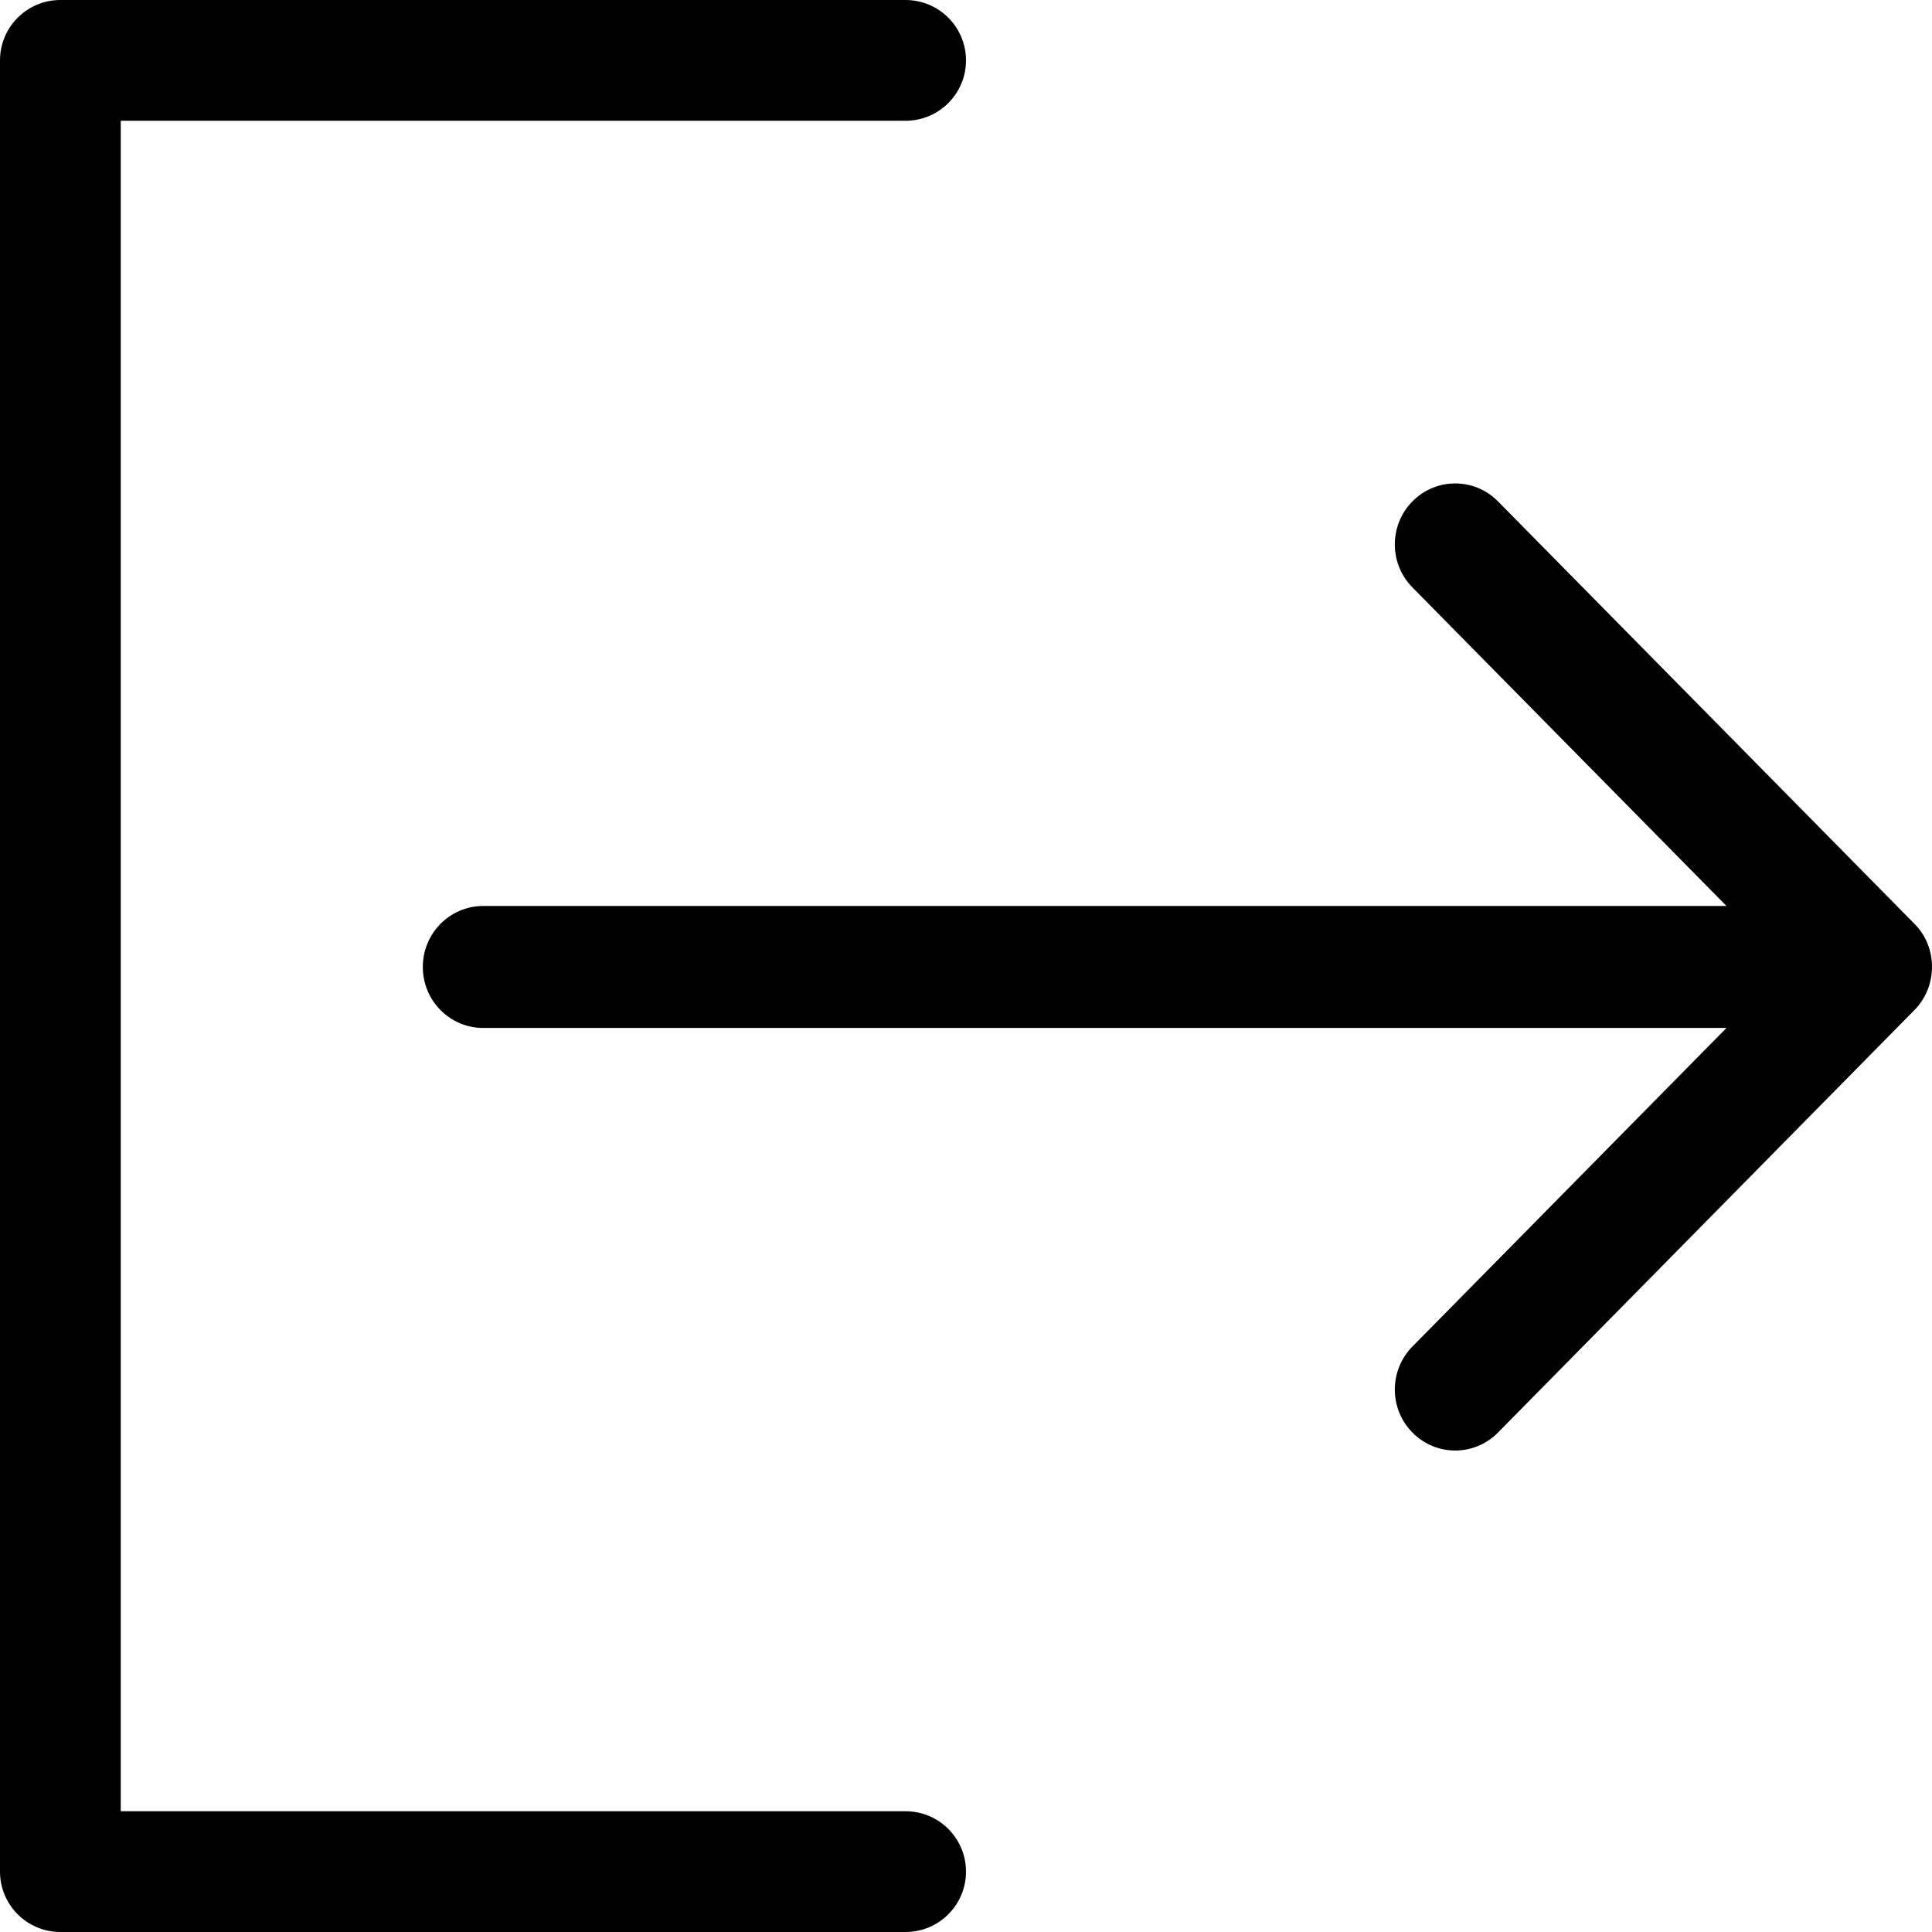
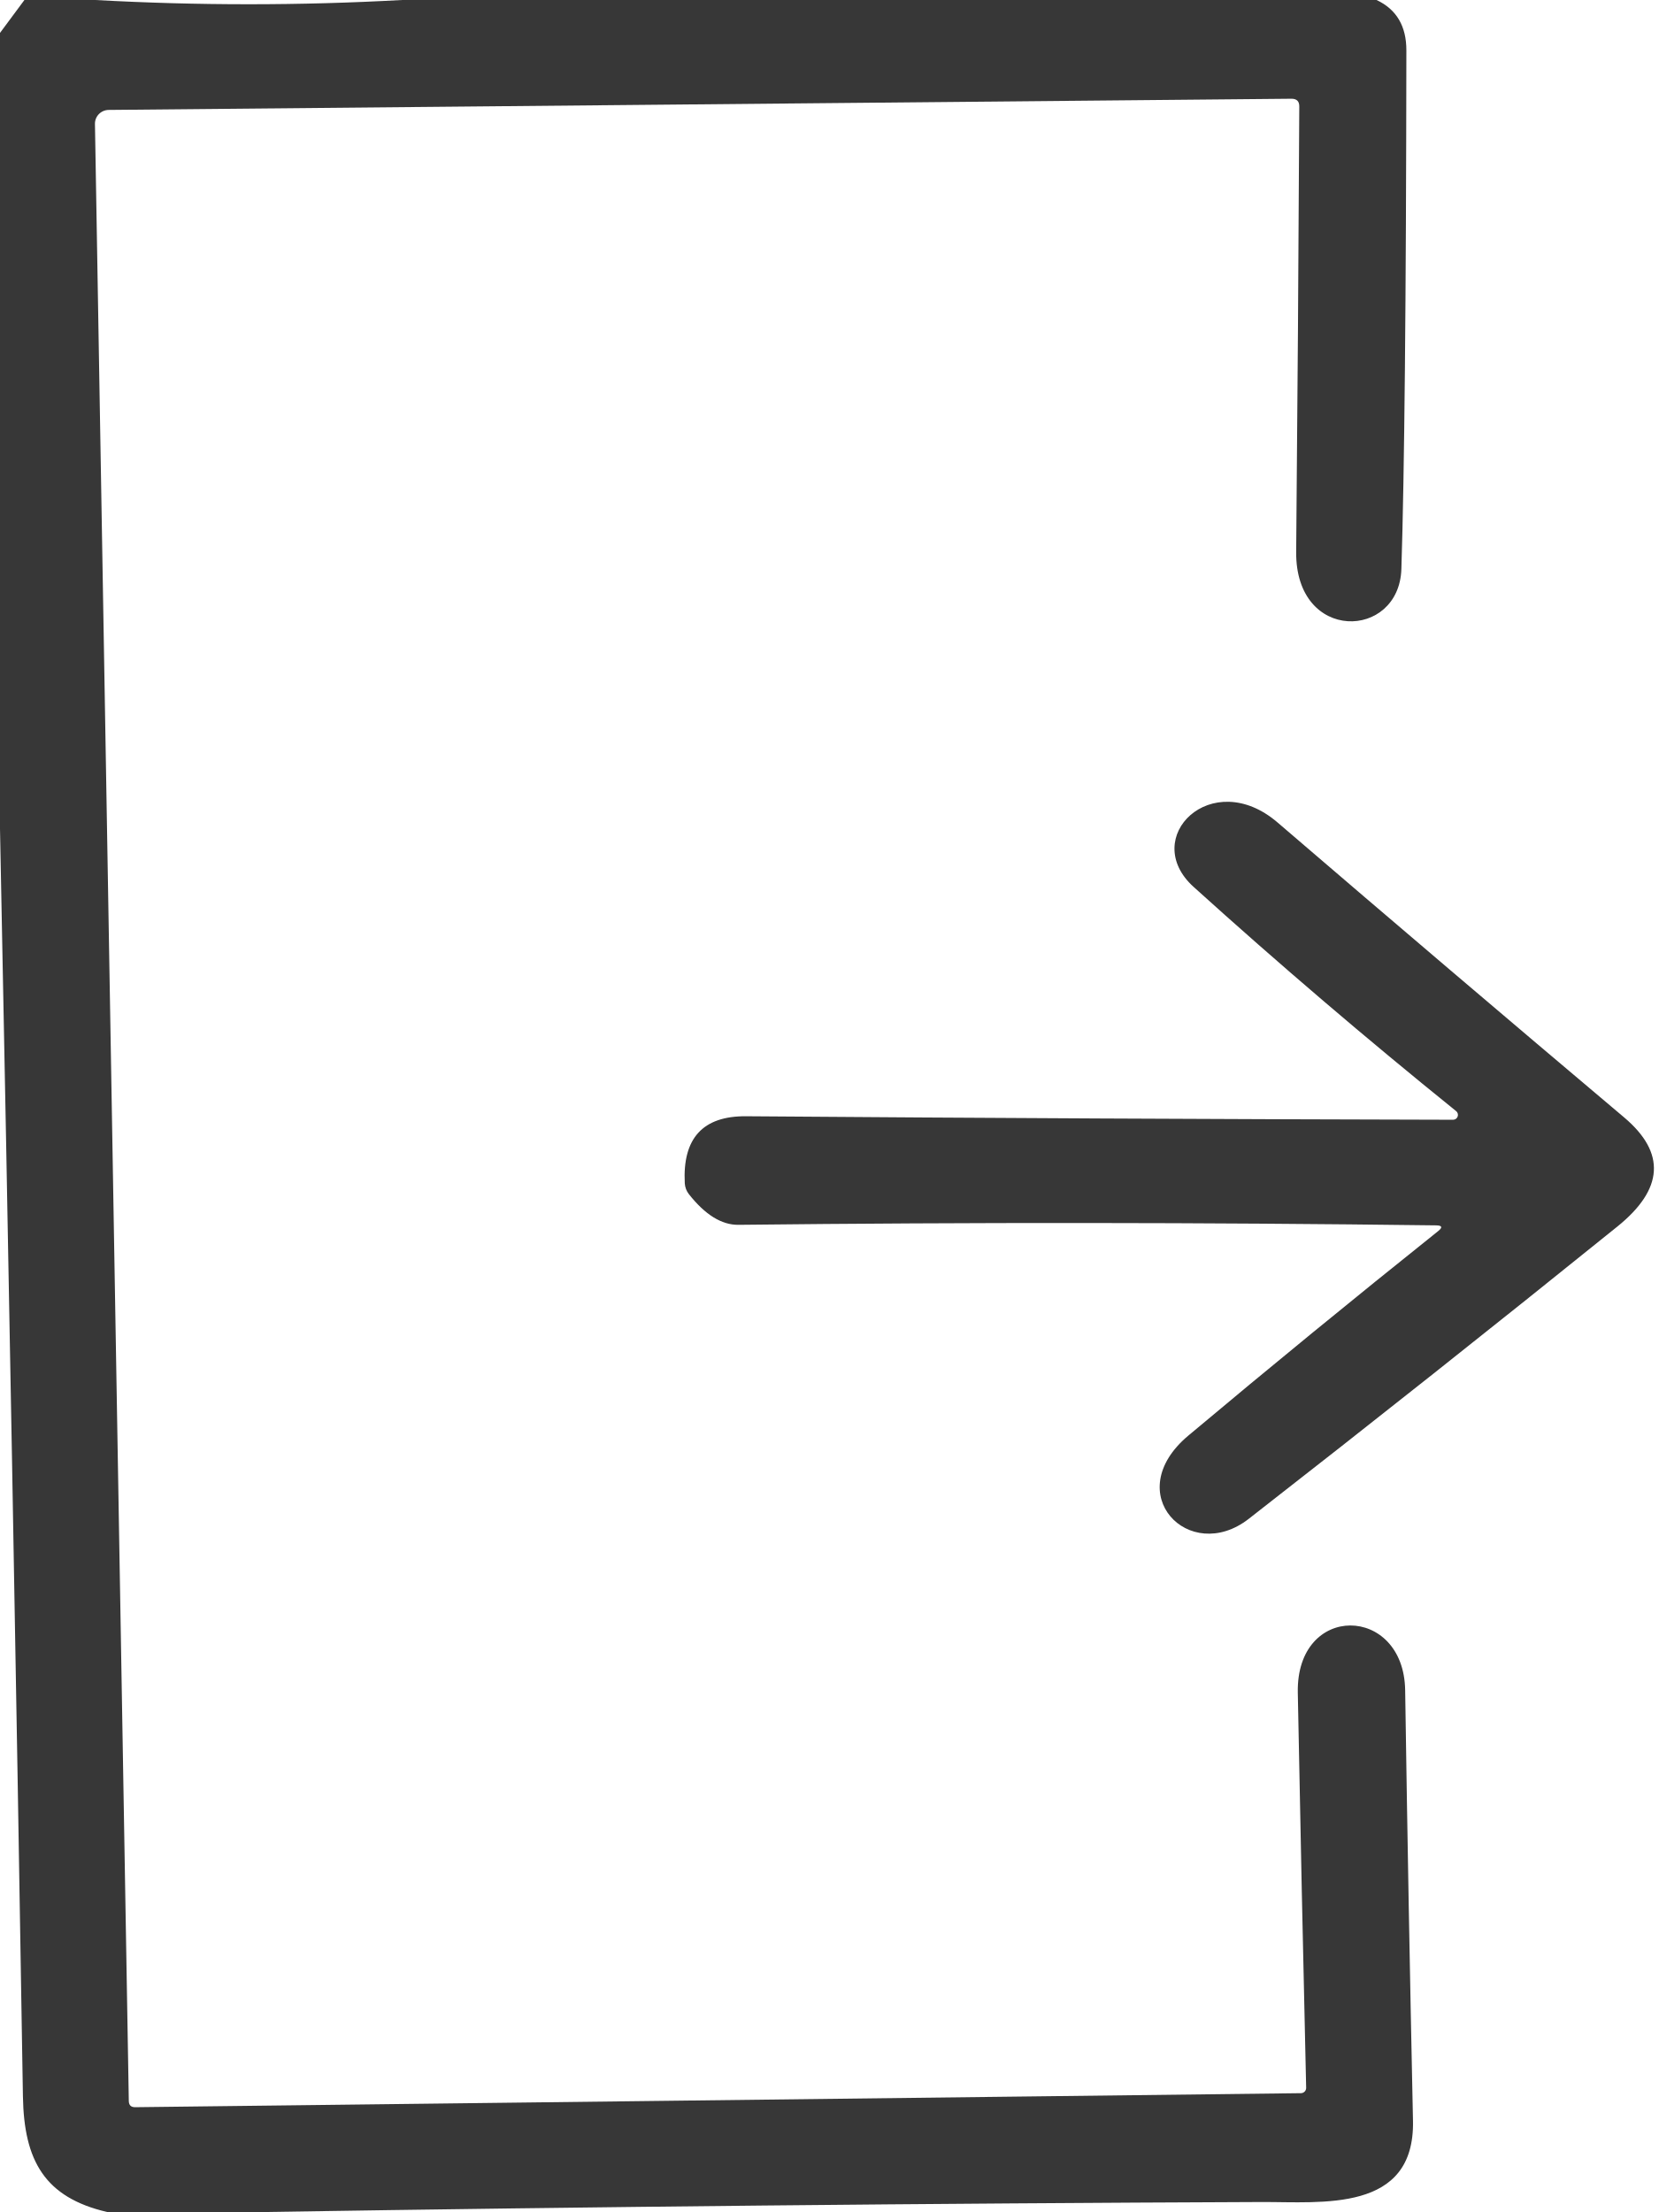
- <svg xmlns="http://www.w3.org/2000/svg" version="1.1" id="Capa_1" x="0px" y="0px" viewBox="0 0 384.971 384.971" style="enable-background:new 0 0 384.971 384.971;" xml:space="preserve">
-   <g>
-     <g id="Sign_Out">
-       <path d="M180.455,360.91H24.061V24.061h156.394c6.641,0,12.03-5.39,12.03-12.03s-5.39-12.03-12.03-12.03H12.03    C5.39,0.001,0,5.39,0,12.031V372.94c0,6.641,5.39,12.03,12.03,12.03h168.424c6.641,0,12.03-5.39,12.03-12.03    C192.485,366.299,187.095,360.91,180.455,360.91z" />
-       <path d="M381.481,184.088l-83.009-84.2c-4.704-4.752-12.319-4.74-17.011,0c-4.704,4.74-4.704,12.439,0,17.179l62.558,63.46H96.279    c-6.641,0-12.03,5.438-12.03,12.151c0,6.713,5.39,12.151,12.03,12.151h247.74l-62.558,63.46c-4.704,4.752-4.704,12.439,0,17.179    c4.704,4.752,12.319,4.752,17.011,0l82.997-84.2C386.113,196.588,386.161,188.756,381.481,184.088z" />
-     </g>
-     <g>
- 	</g>
-     <g>
- 	</g>
-     <g>
- 	</g>
-     <g>
- 	</g>
-     <g>
- 	</g>
-     <g>
- 	</g>
-   </g>
-   <g>
- </g>
-   <g>
- </g>
-   <g>
- </g>
-   <g>
- </g>
-   <g>
- </g>
-   <g>
- </g>
-   <g>
- </g>
-   <g>
- </g>
-   <g>
- </g>
-   <g>
- </g>
-   <g>
- </g>
-   <g>
- </g>
-   <g>
- </g>
-   <g>
- </g>
-   <g>
- </g>
+ <svg xmlns="http://www.w3.org/2000/svg" version="1.0" viewBox="0.00 0.00 123.00 164.00">
+   <path fill="#373737" d="   M 1.81 0.00   L 7.06 0.00   Q 18.44 0.63 29.81 0.00   L 102.06 0.00   Q 104.28 1.04 104.27 3.75   Q 104.24 31.61 103.90 42.18   C 103.74 47.44 96.04 47.68 96.10 40.92   Q 96.25 24.44 96.33 7.90   Q 96.34 7.32 95.75 7.32   L 8.06 8.15   A 1.03 1.02 -0.8 0 0 7.04 9.19   L 9.55 155.77   Q 9.56 156.24 10.03 156.23   L 96.46 155.19   A 0.39 0.39 0.0 0 0 96.84 154.80   Q 96.50 140.15 96.22 125.50   C 96.09 118.81 104.08 118.96 104.18 125.31   Q 104.42 141.28 104.76 157.24   C 104.90 164.07 98.00 163.24 93.50 163.26   Q 56.59 163.41 19.69 164.00   L 7.94 164.00   C 3.32 162.92 1.78 160.21 1.70 155.44   Q 0.94 108.44 0.00 61.44   L 0.00 2.44   L 1.81 0.00   Z" />
+   <path fill="#373737" d="   M 106.48 90.85   Q 80.61 90.52 54.75 90.81   Q 52.88 90.83 51.07 88.53   Q 50.80 88.18 50.77 87.73   Q 50.51 82.72 55.32 82.76   Q 81.53 82.96 107.74 83.02   A 0.36 0.36 0.0 0 0 107.96 82.38   Q 97.97 74.32 88.50 65.76   C 84.45 62.11 89.84 56.79 94.72 60.98   Q 107.52 71.97 120.42 82.85   Q 125.07 86.78 119.91 90.94   Q 106.34 101.89 92.58 112.61   C 88.17 116.04 82.99 110.73 88.10 106.44   Q 97.27 98.75 106.62 91.28   Q 107.15 90.86 106.48 90.85   Z" />
</svg>
